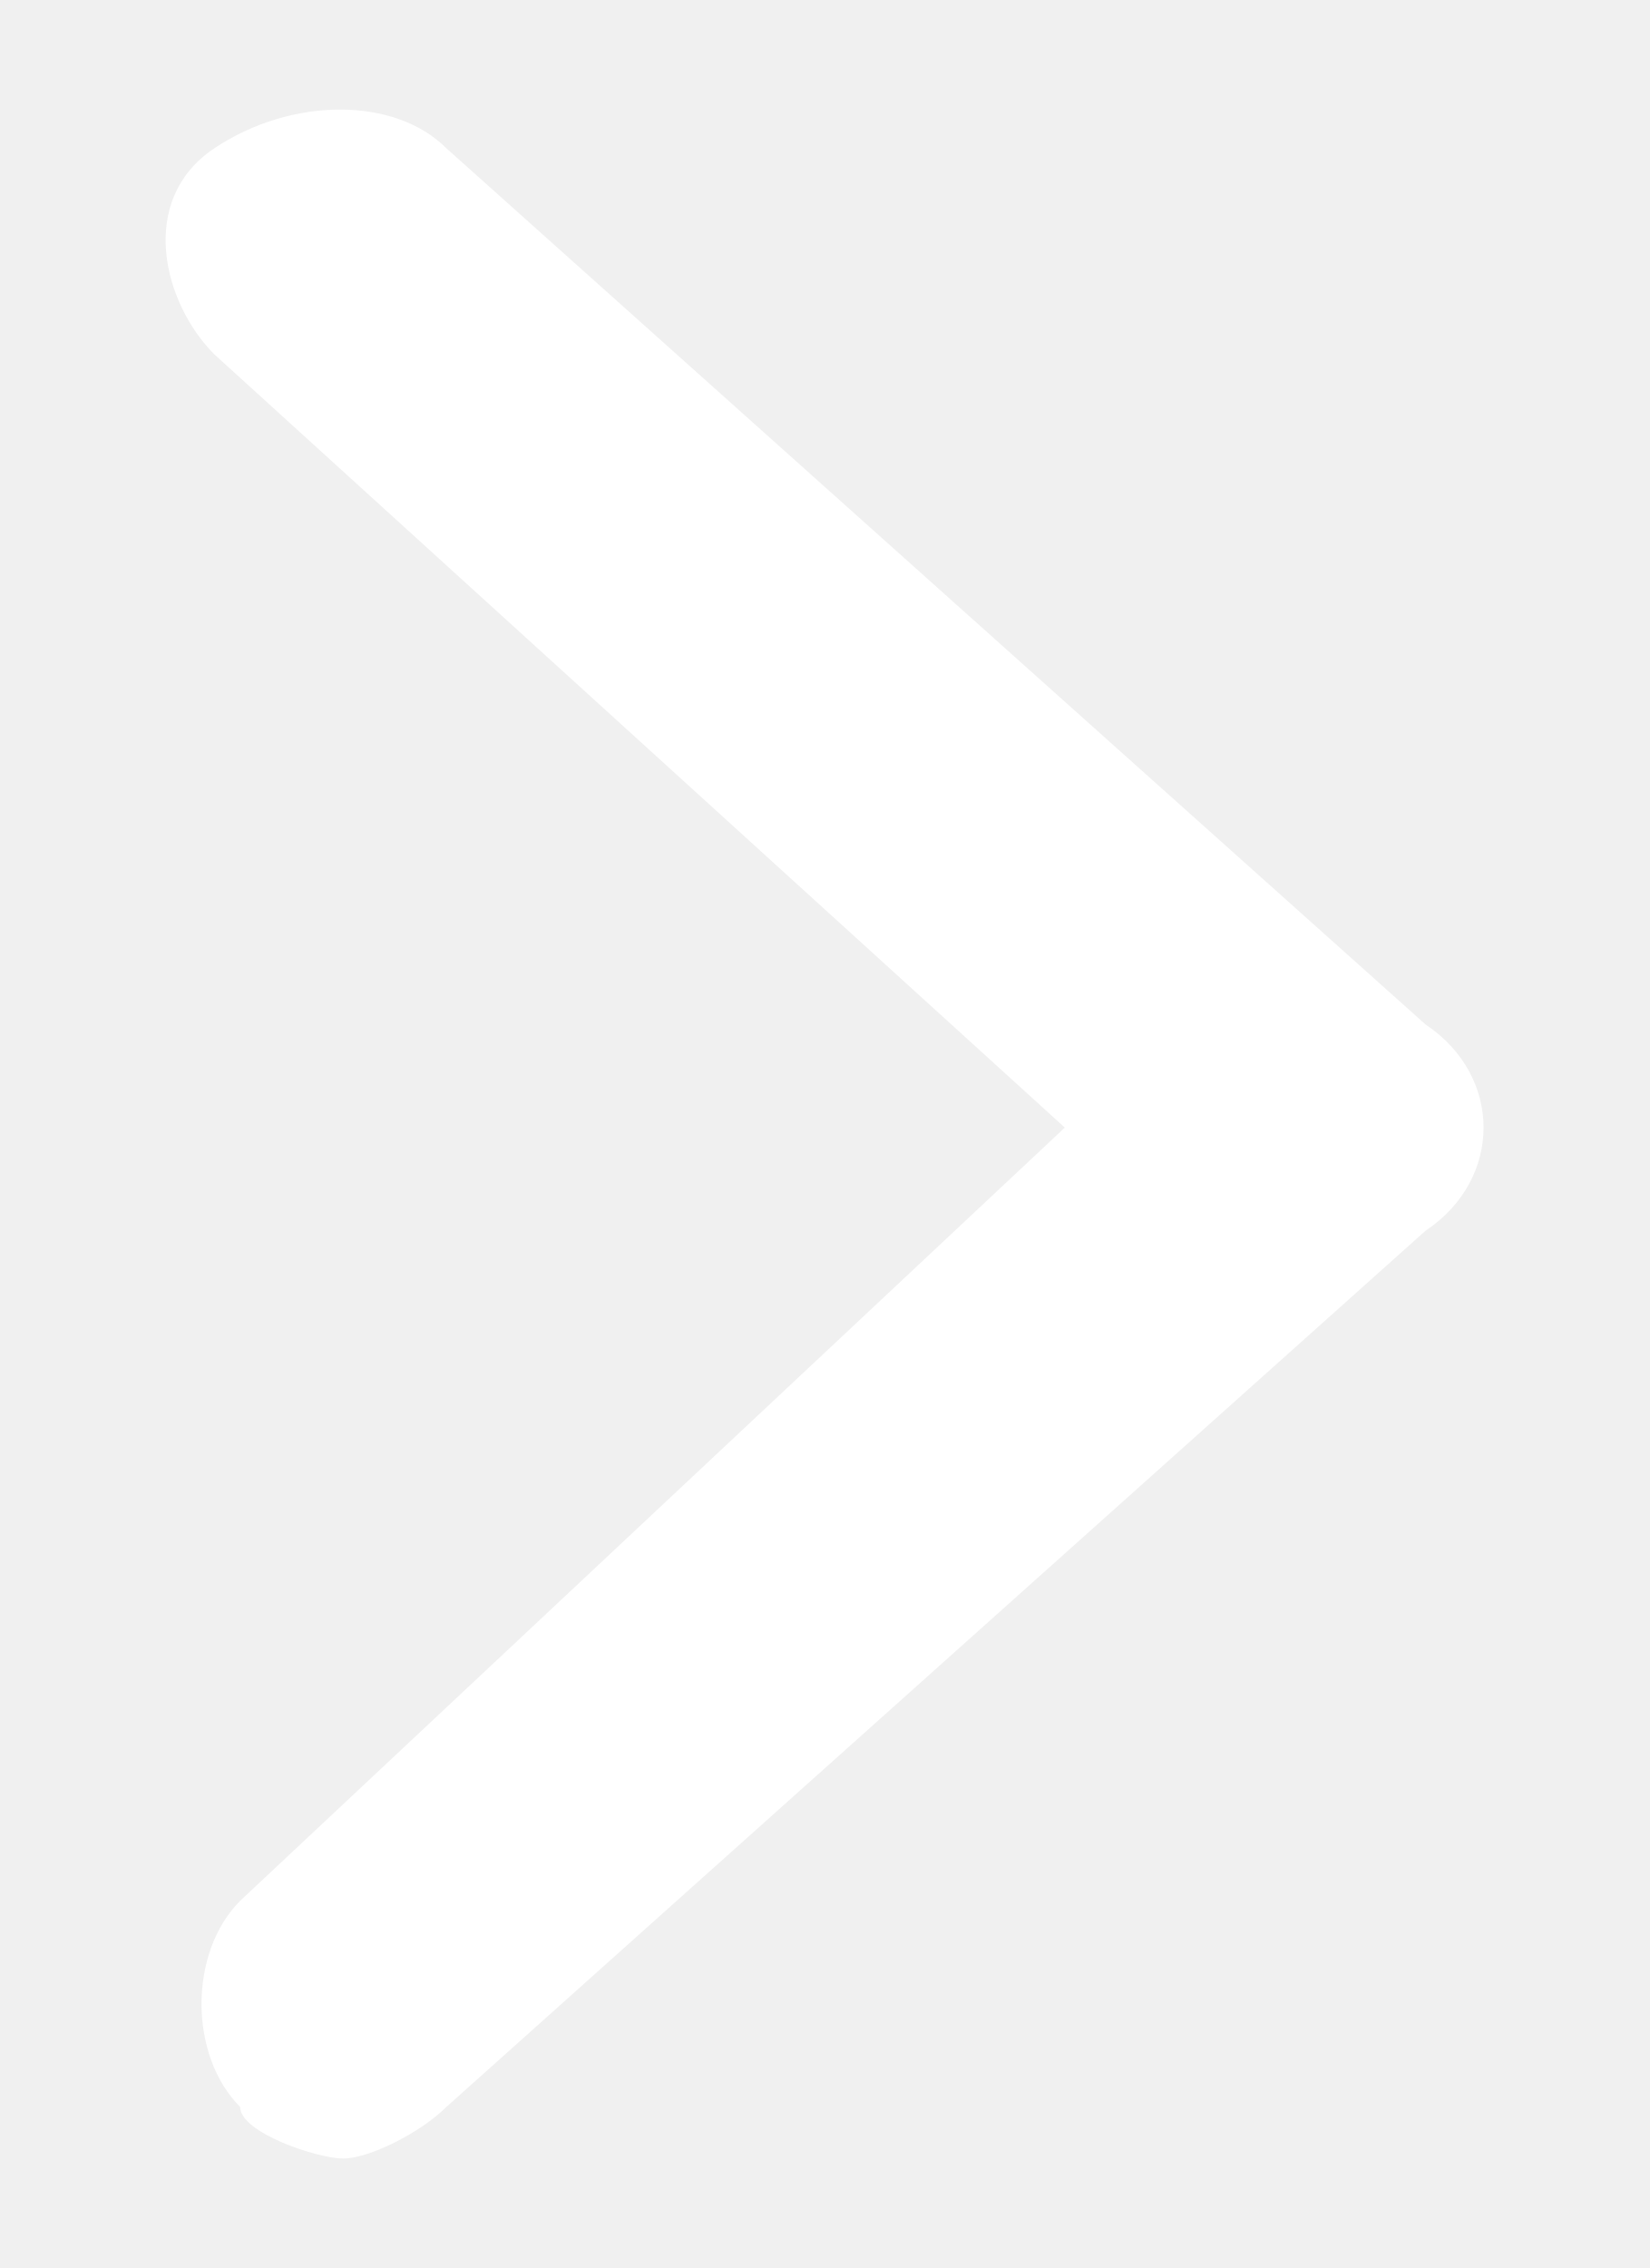
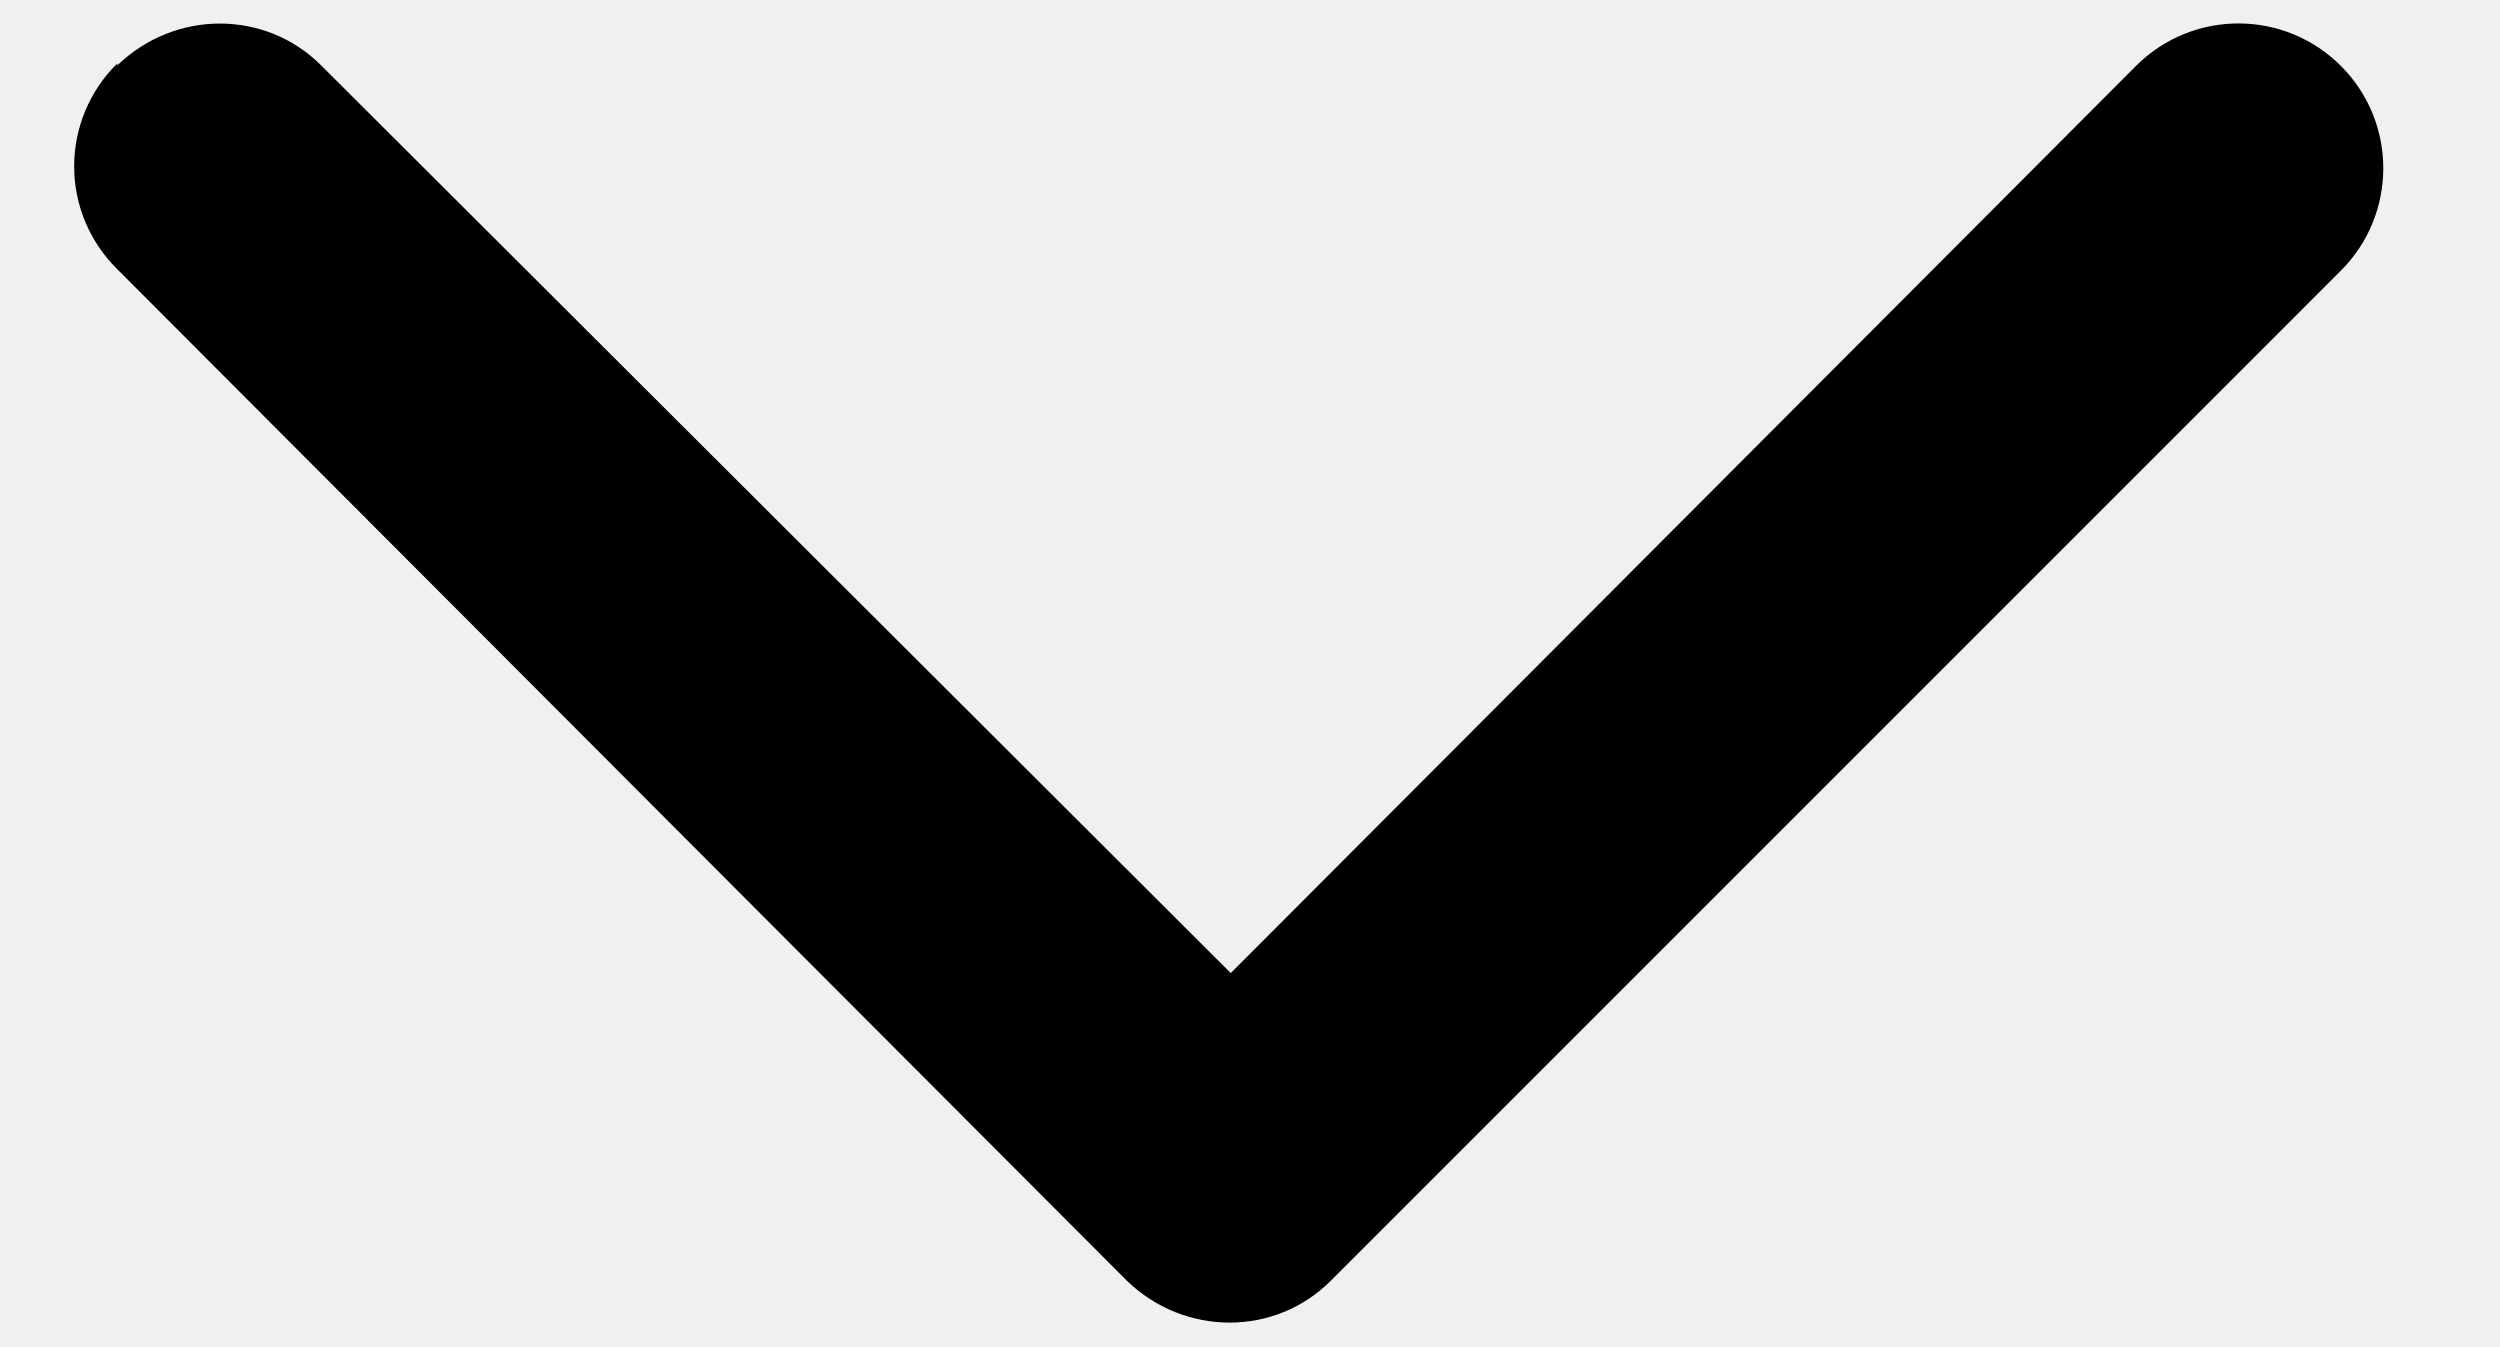
- <svg xmlns="http://www.w3.org/2000/svg" width="8" height="11" fill="none">
-   <path fill="#fff" d="m6.915 4.969-4.75-4.25c-.25-.25-.75-.25-1.125 0s-.25.75 0 1l4.125 3.75-4 3.75c-.25.25-.25.75 0 1 0 .125.375.25.5.25s.375-.125.5-.25l4.75-4.25c.375-.25.375-.75 0-1Z" />
+ <svg xmlns="http://www.w3.org/2000/svg" width="13" height="7" fill="none">
+   <path fill="#000" fill-rule="evenodd" d="M.61.34c.3-.29.77-.29 1.06 0L6.4 5.06 11.11.34a.75.75 0 0 1 1.06 1.07L6.92 6.66c-.29.29-.76.29-1.06 0L.61 1.4a.75.75 0 0 1 0-1.07Z" clip-rule="evenodd" />
</svg>
